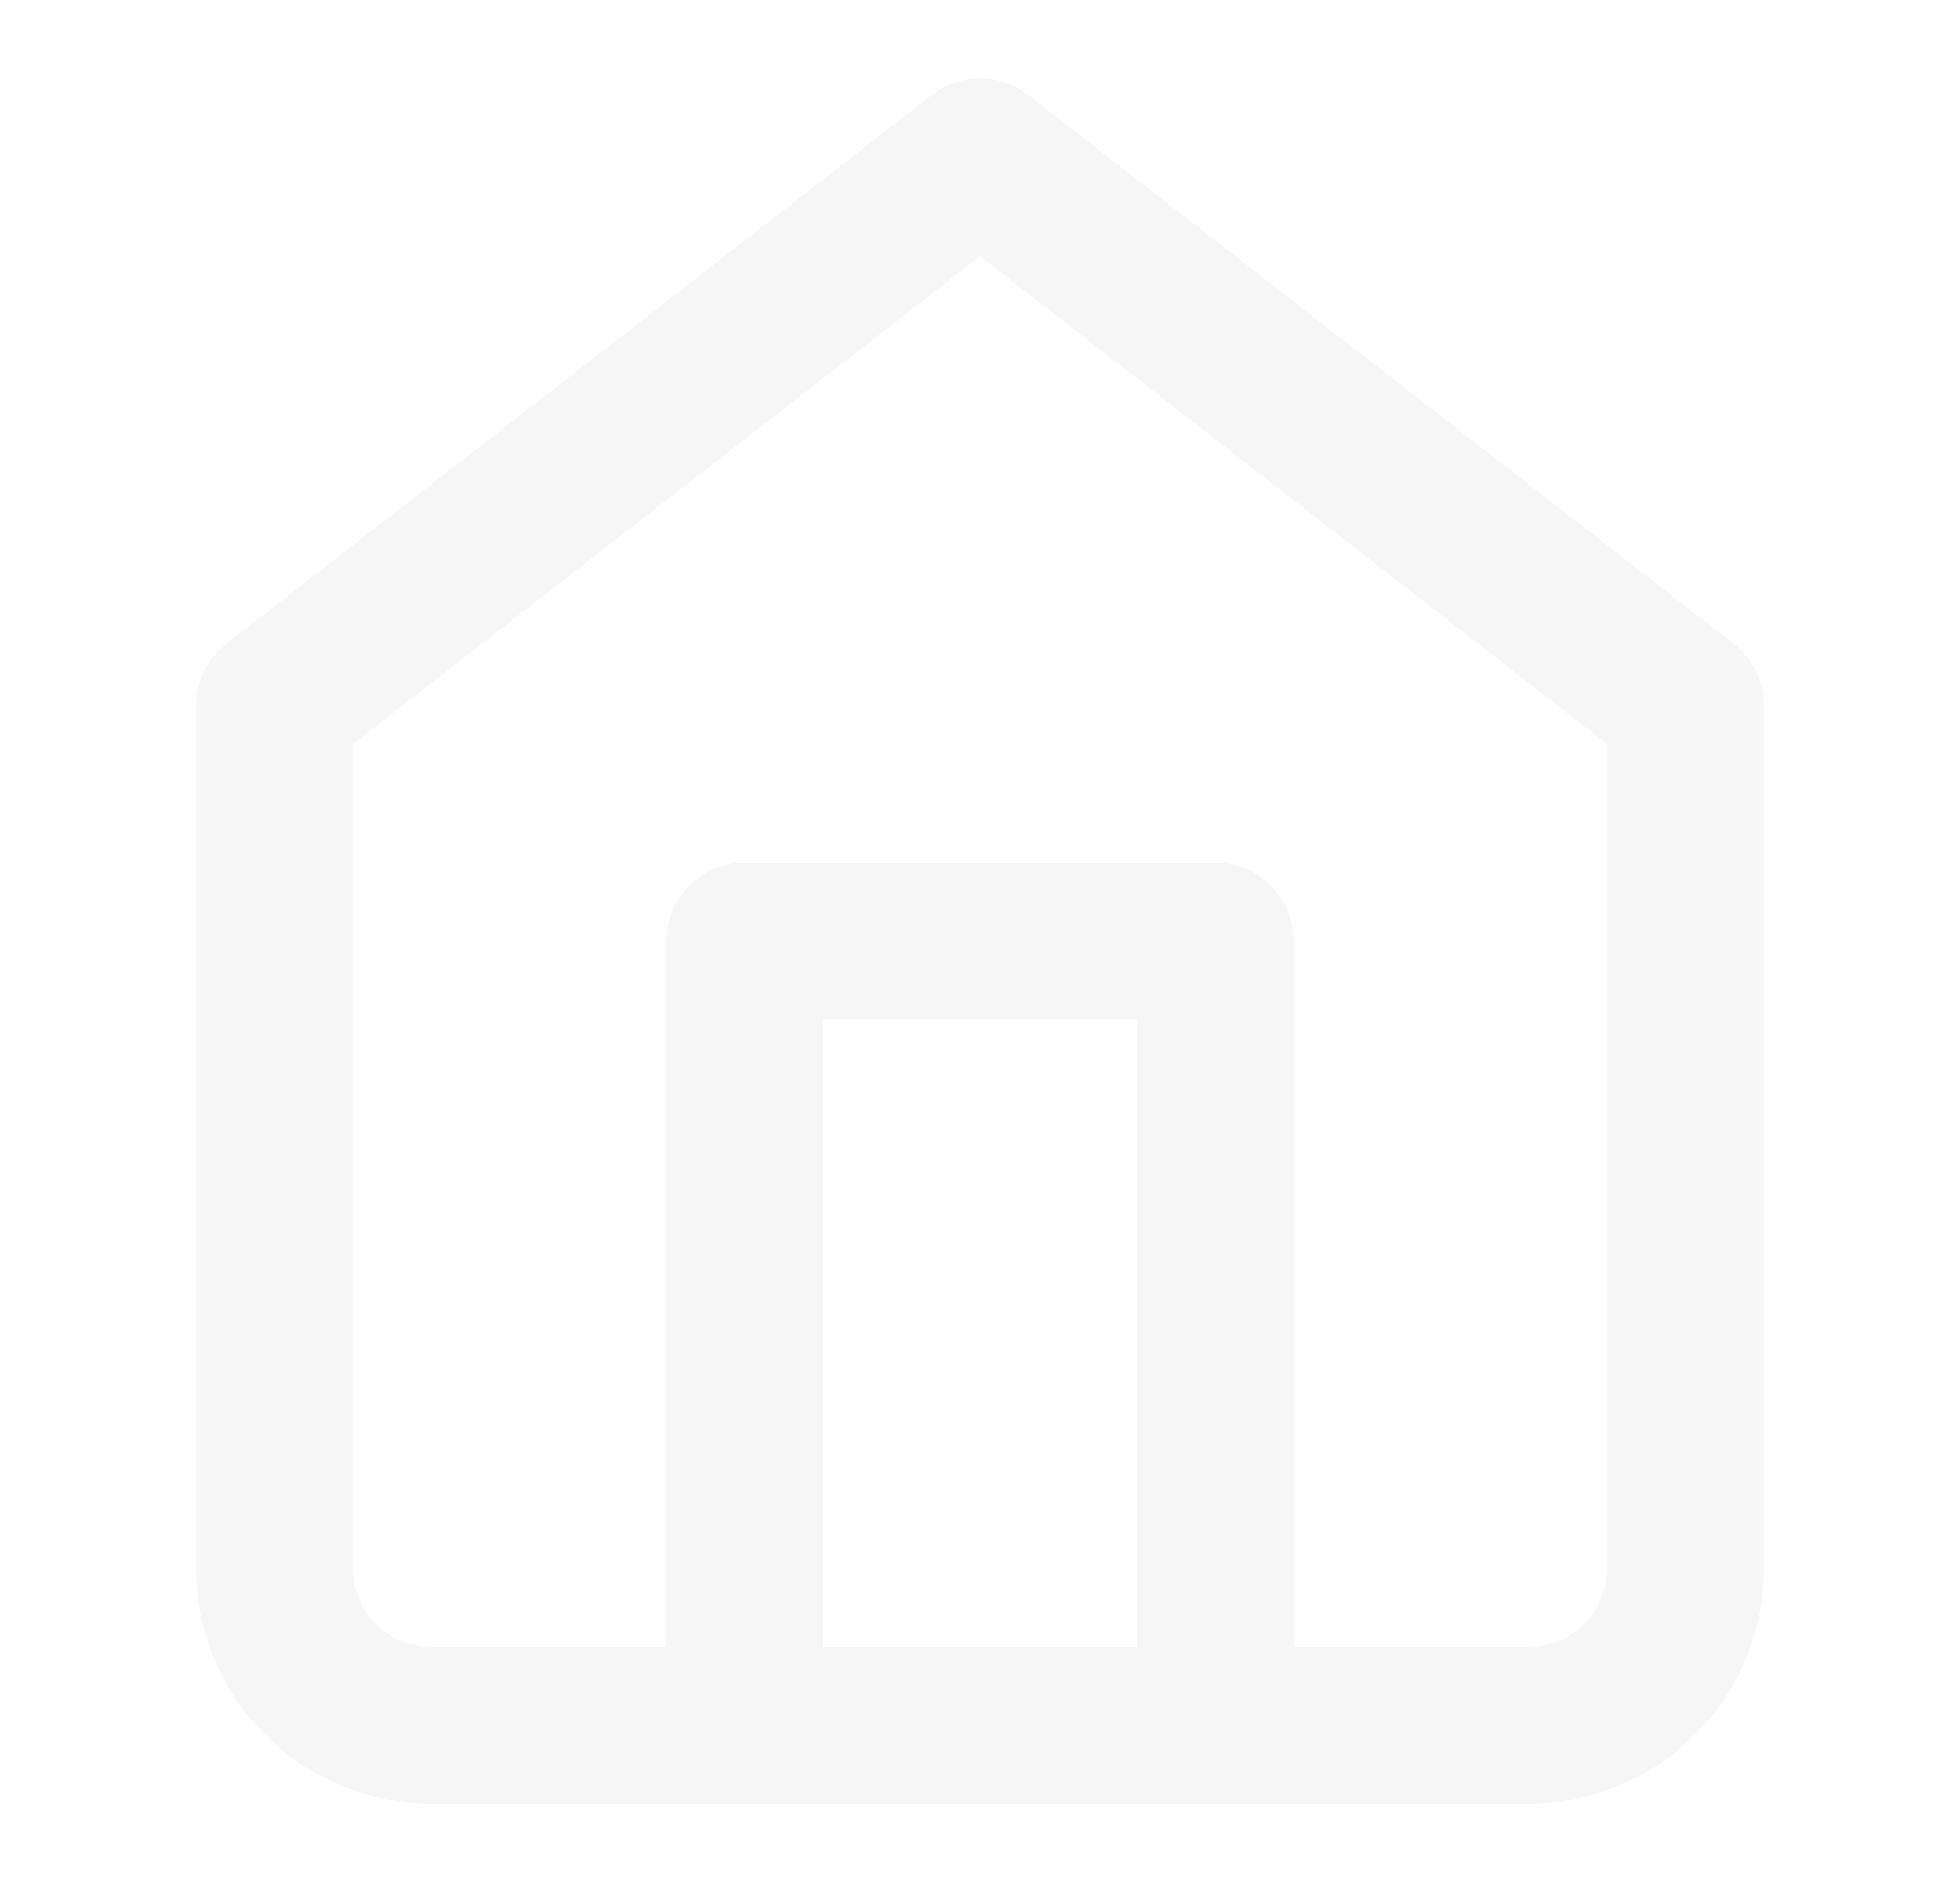
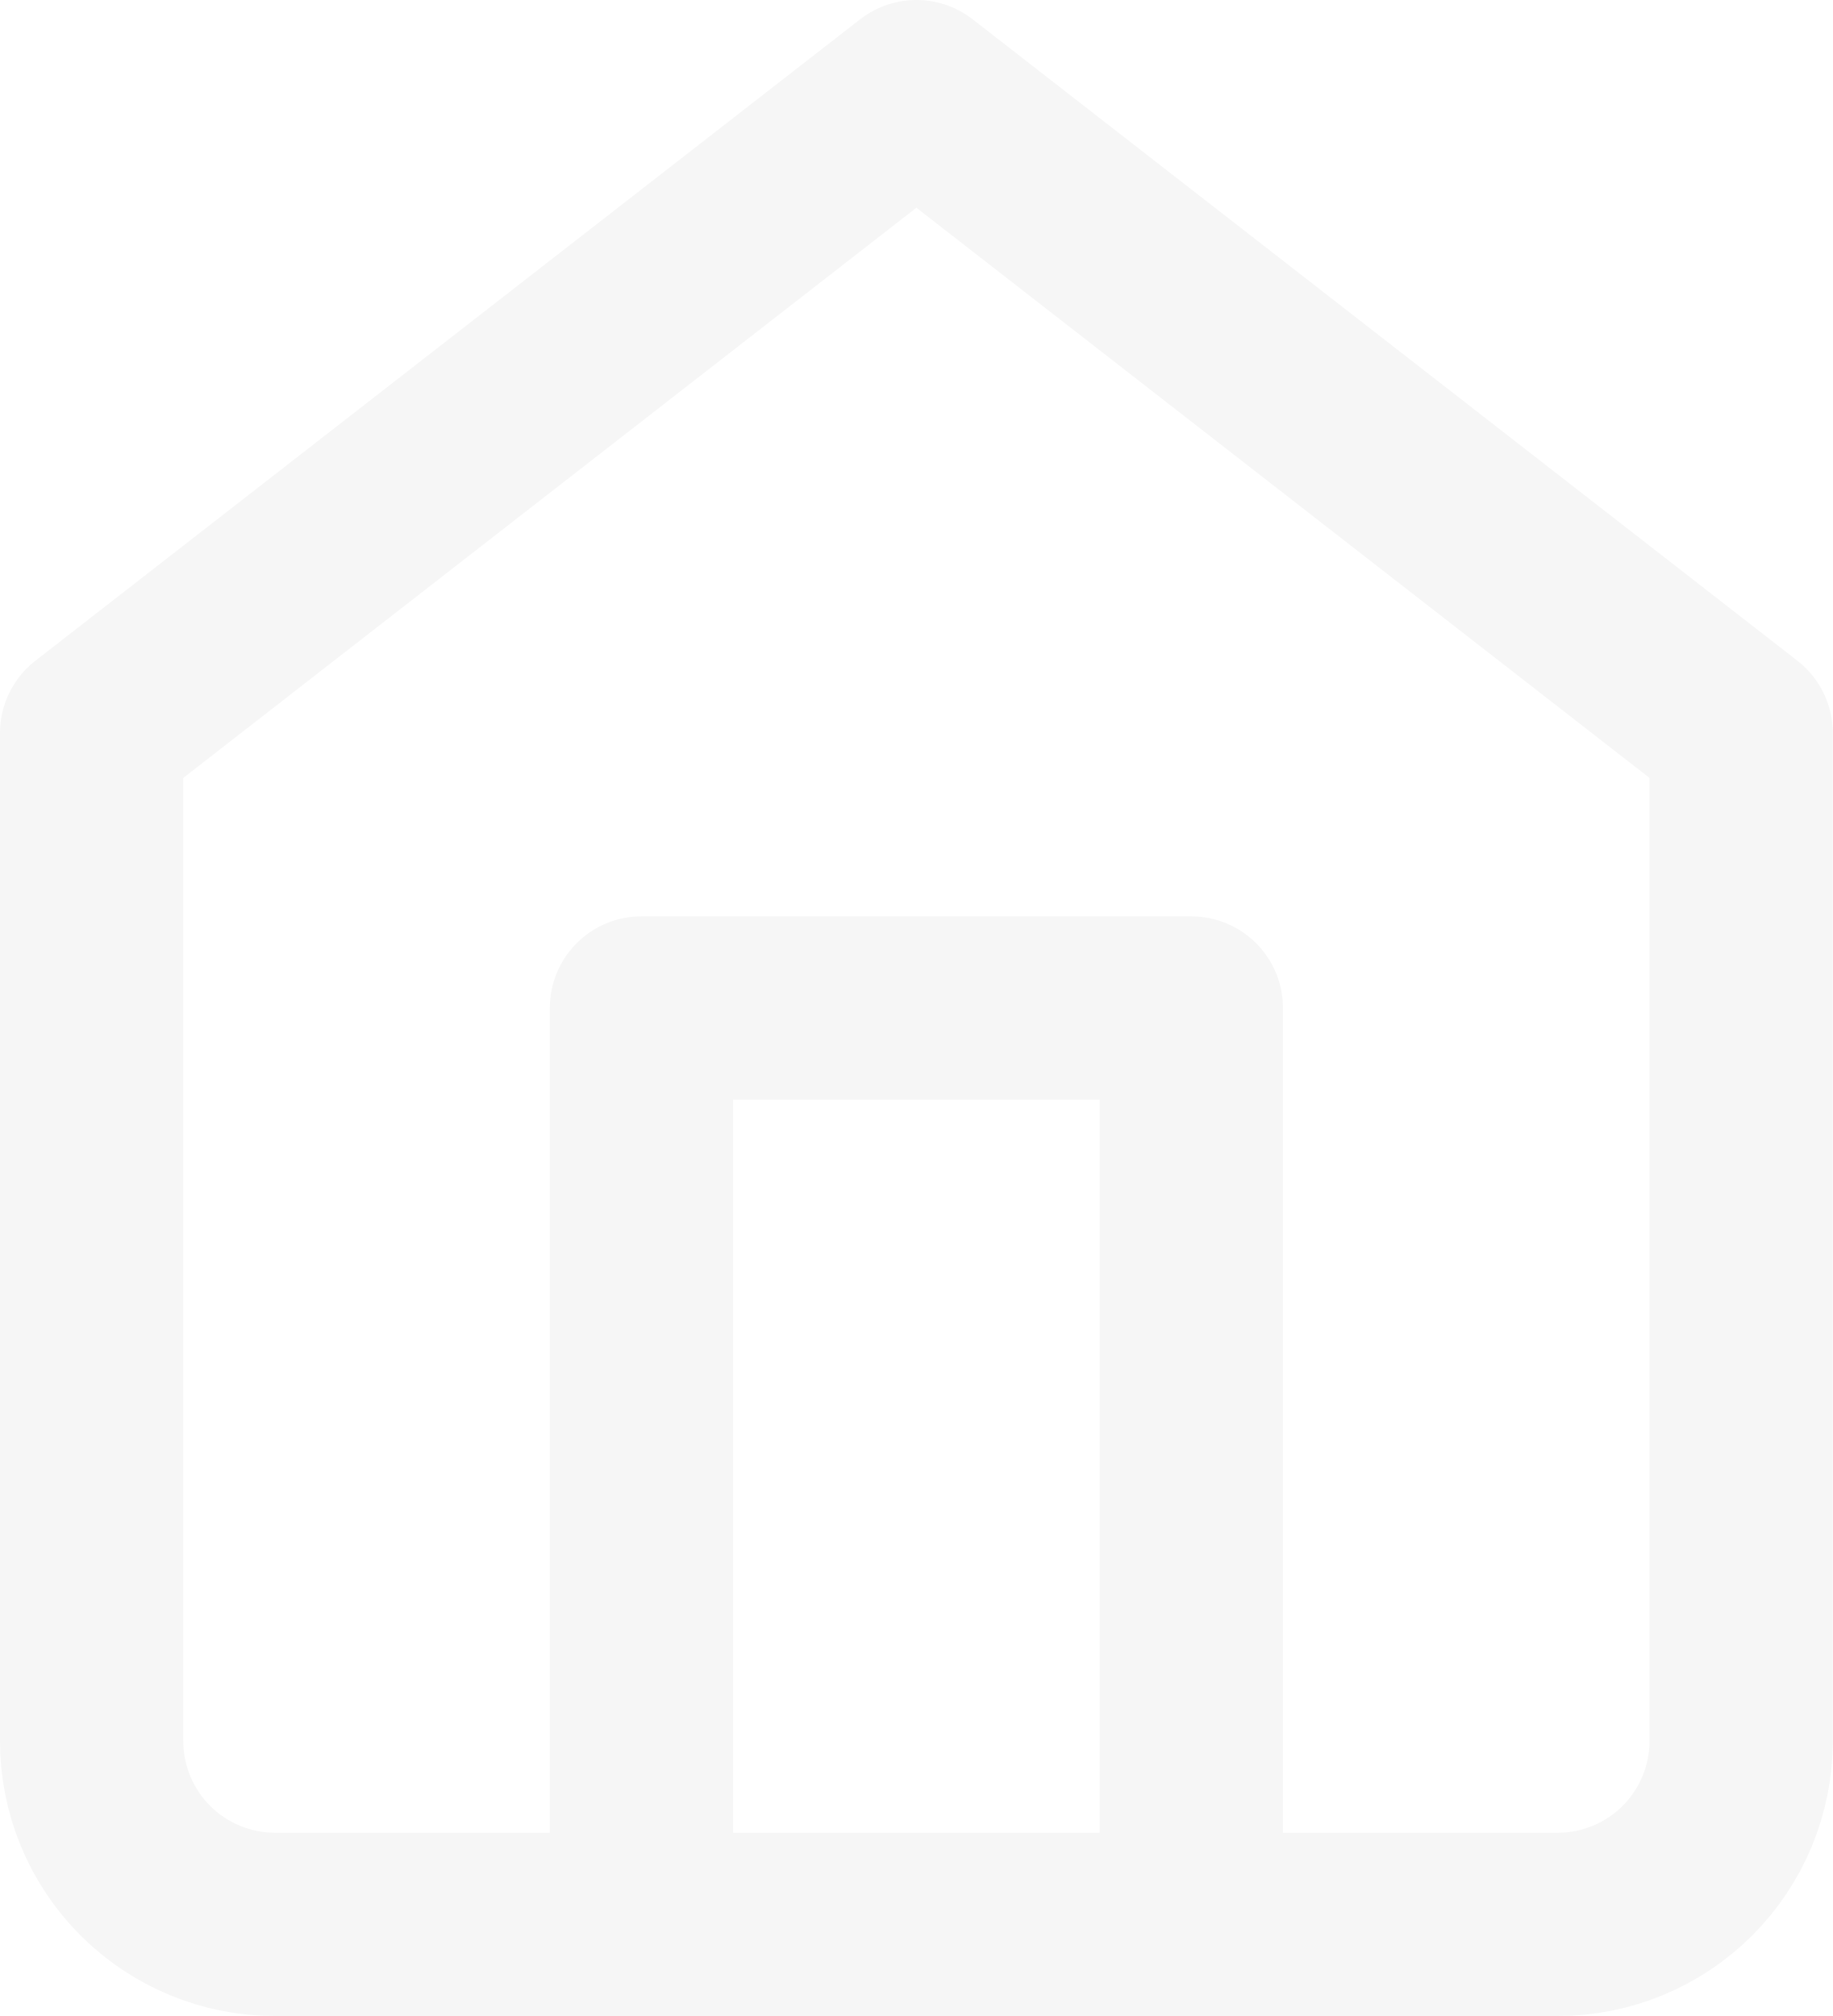
- <svg xmlns="http://www.w3.org/2000/svg" width="25" height="24" viewBox="0 0 25 24" fill="none">
-   <path d="M3.5 9L12.5 2L21.5 9V20C21.5 20.53 21.289 21.039 20.914 21.414C20.539 21.789 20.03 22 19.5 22H5.5C4.97 22 4.461 21.789 4.086 21.414C3.711 21.039 3.5 20.53 3.5 20V9Z" stroke="#F6F6F6" stroke-width="2" stroke-linecap="round" stroke-linejoin="round" />
-   <path d="M9.5 22V12H15.5V22" stroke="#F6F6F6" stroke-width="2" stroke-linecap="round" stroke-linejoin="round" />
+ <svg xmlns="http://www.w3.org/2000/svg" width="20" height="22" viewBox="0 0 20 22" fill="none">
+   <path d="M7 21V11H13V21M1 8L10 1L19 8V19C19 19.53 18.789 20.039 18.414 20.414C18.039 20.789 17.53 21 17 21H3C2.47 21 1.961 20.789 1.586 20.414C1.211 20.039 1 19.53 1 19V8Z" stroke="#F6F6F6" stroke-width="2" stroke-linecap="round" stroke-linejoin="round" />
</svg>
